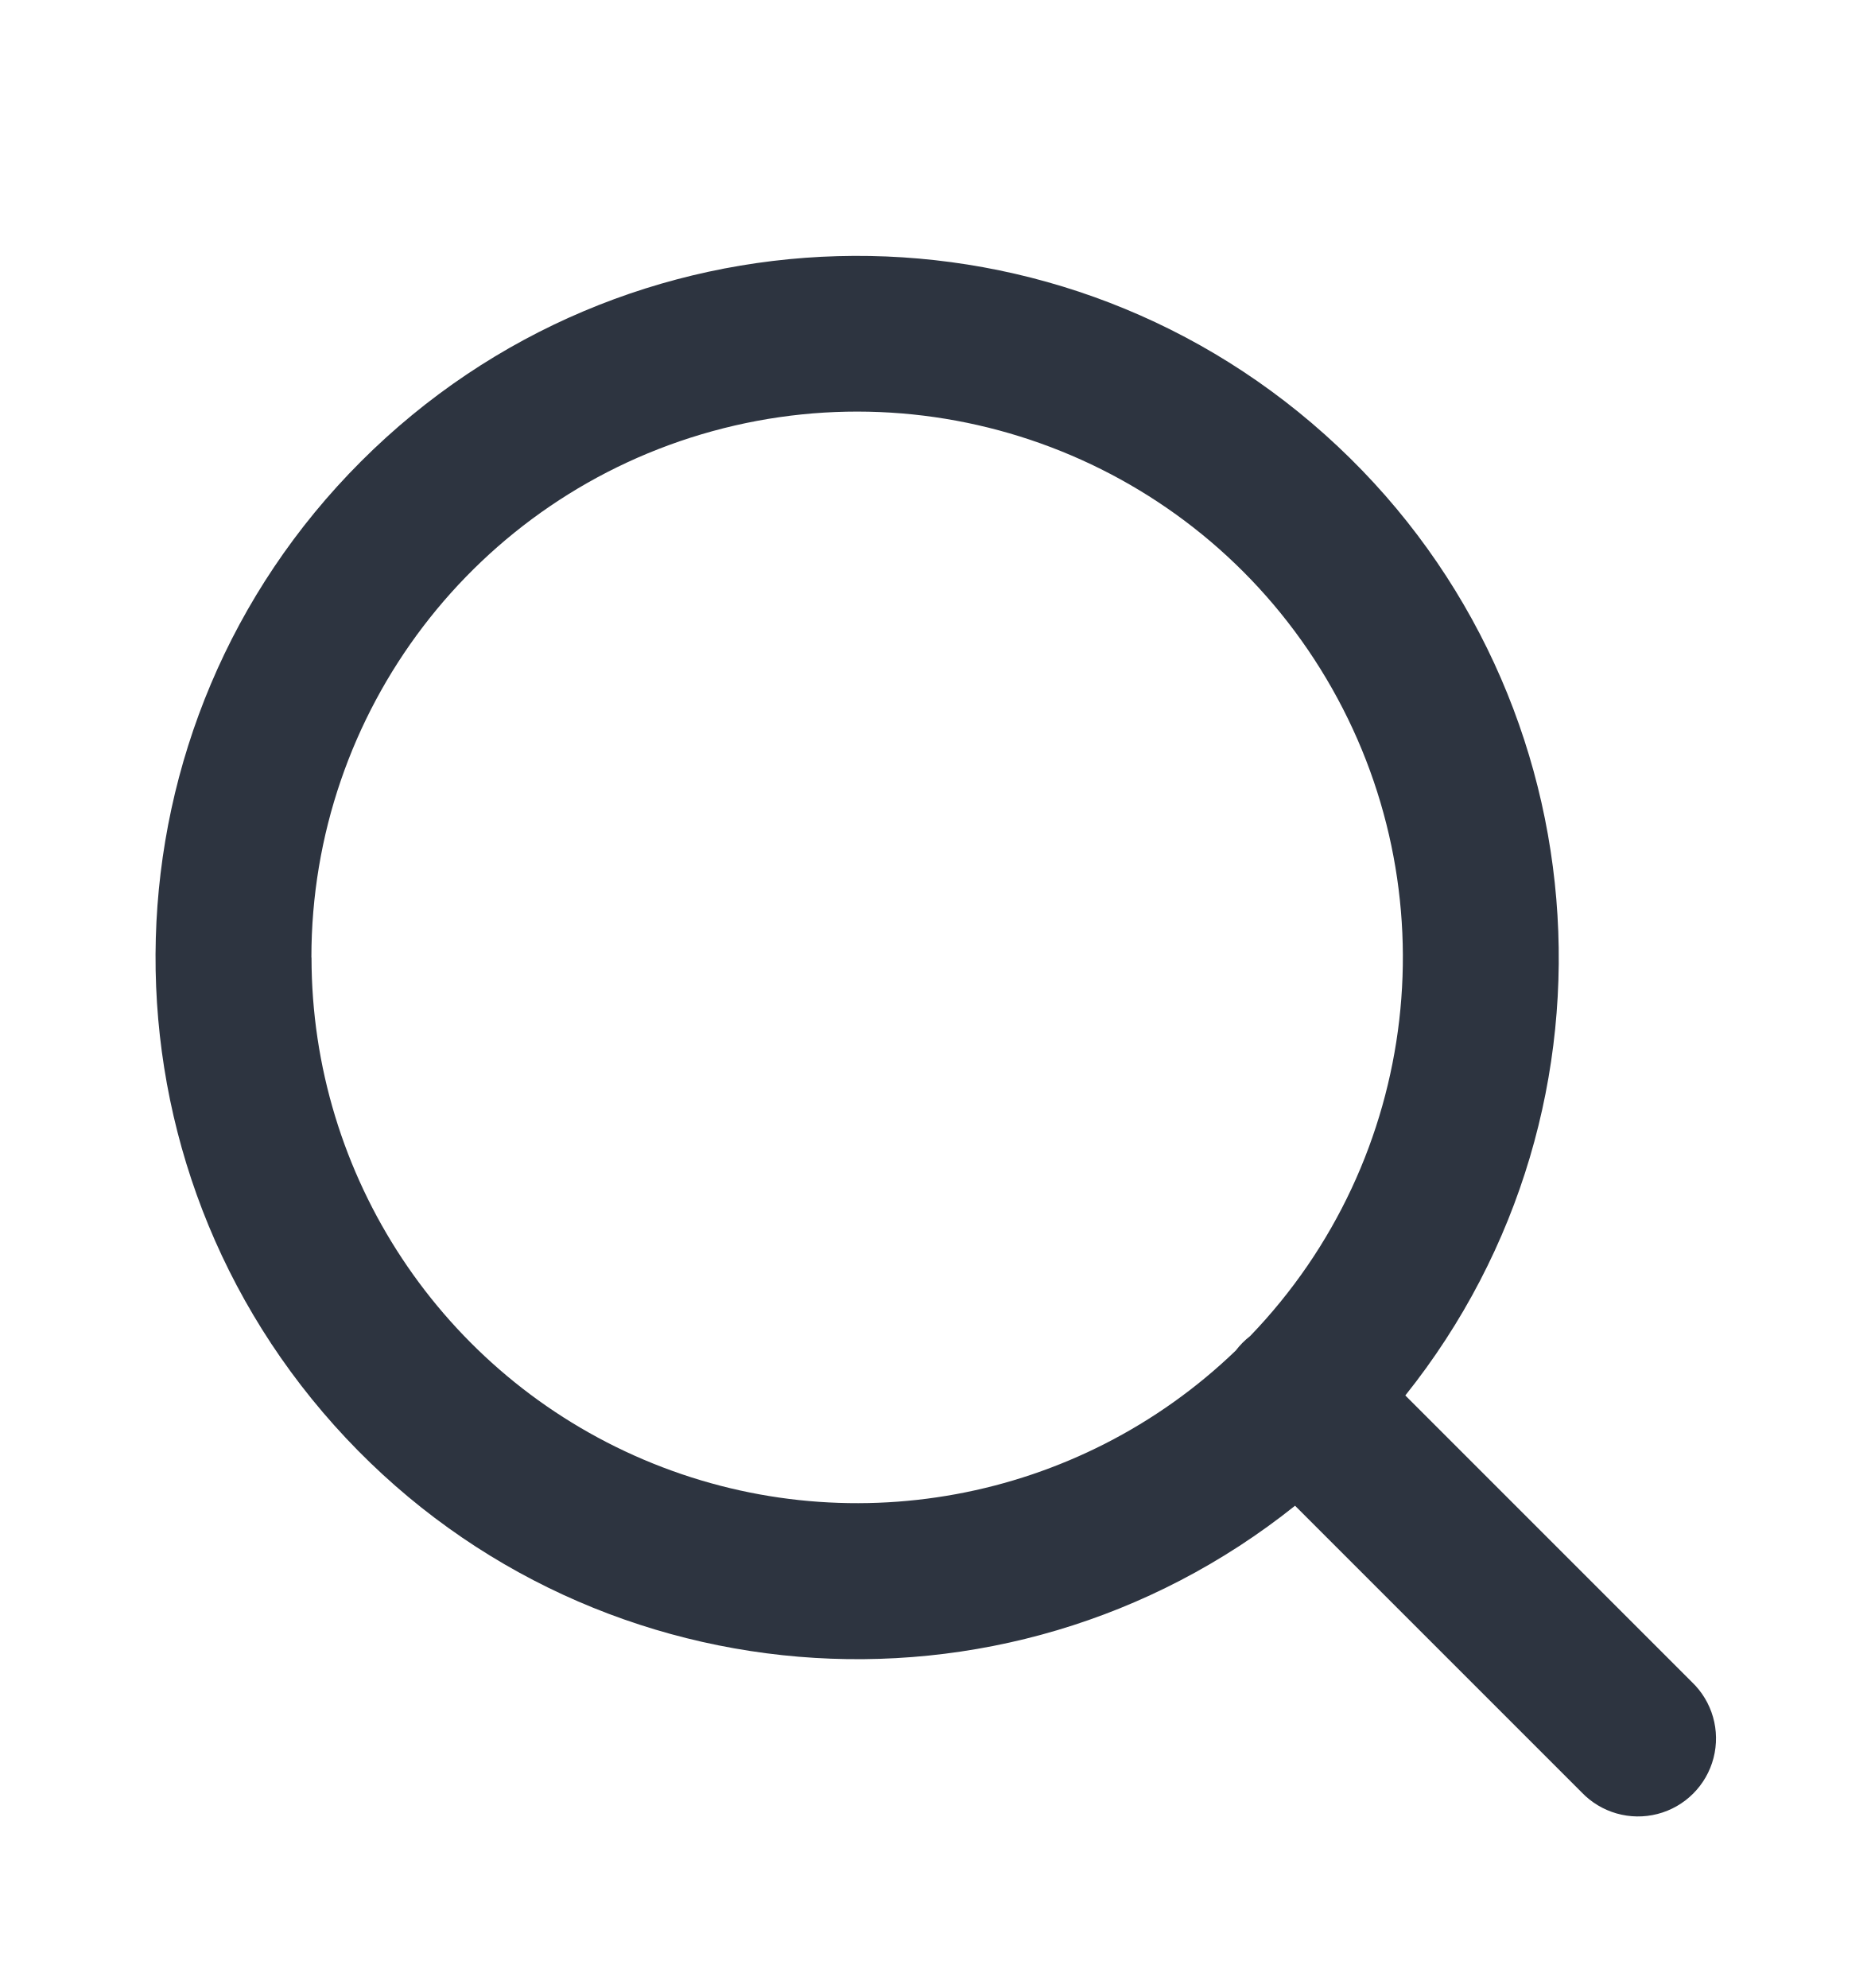
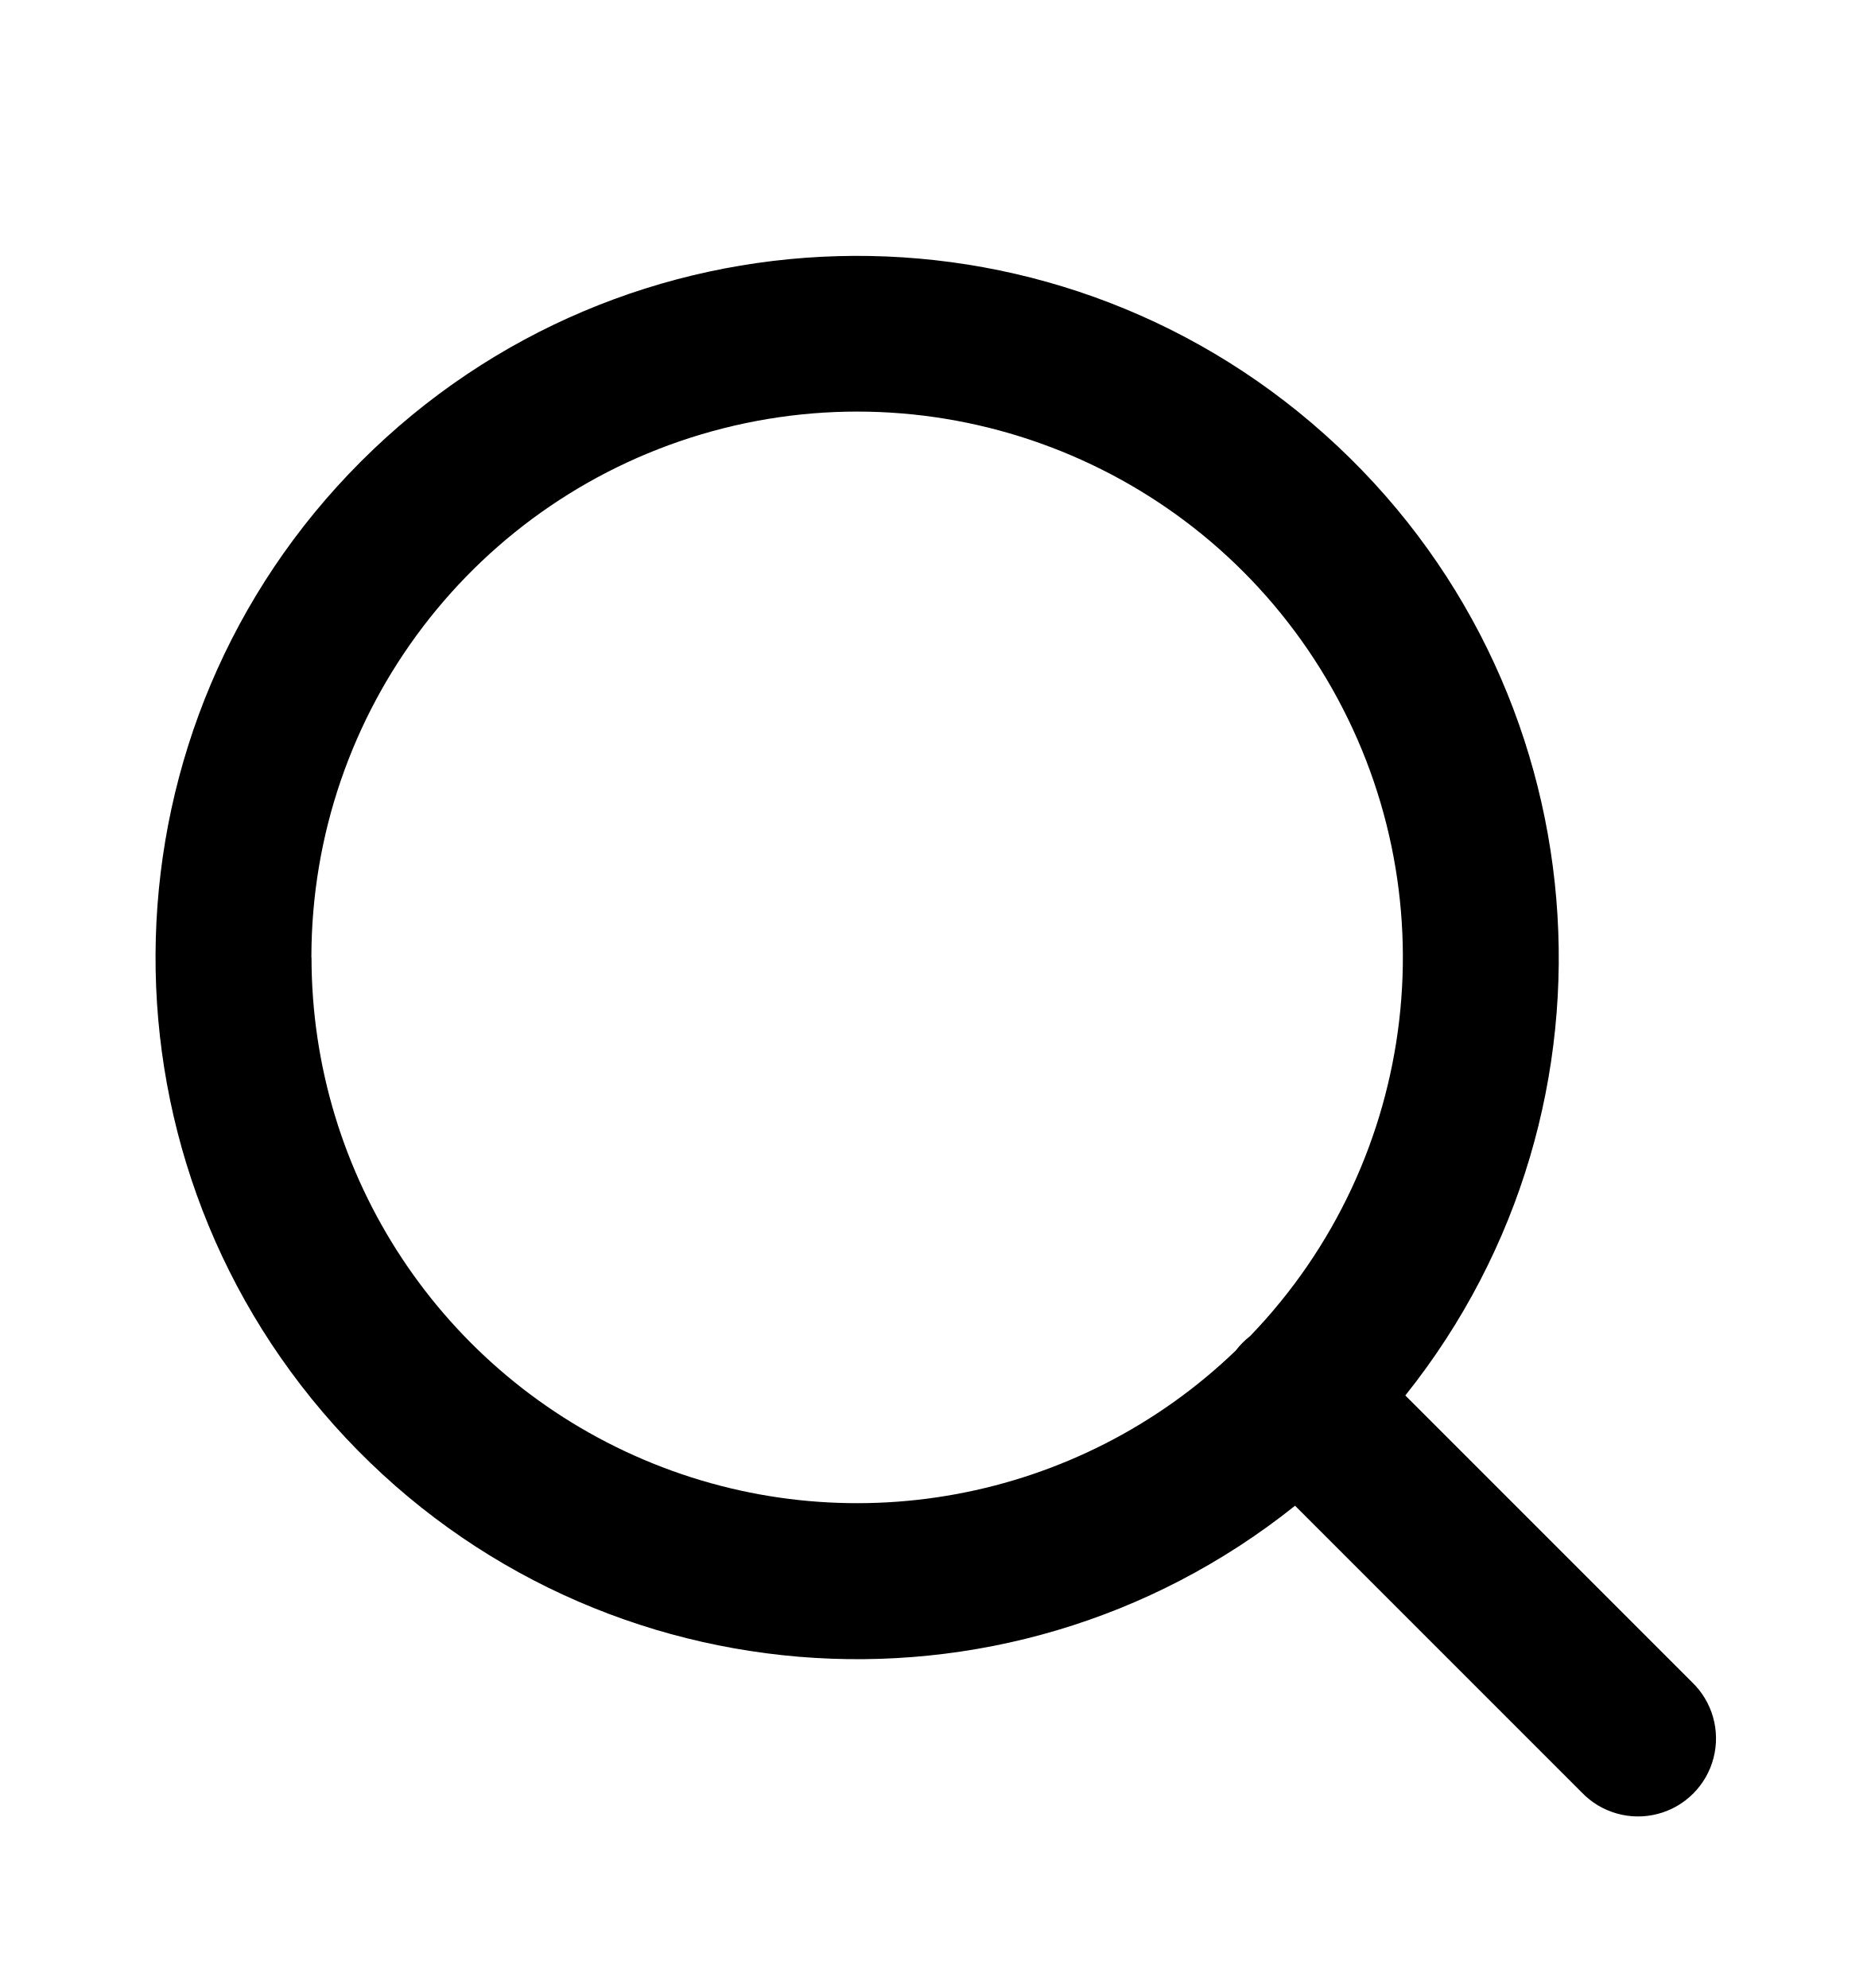
- <svg xmlns="http://www.w3.org/2000/svg" width="16" height="17" fill="none">
-   <path fill="#2D3440" fill-rule="evenodd" d="M2.663 8.188a4.667 4.667 0 1 1 8.028 3.237.671.671 0 0 0-.123.124 4.667 4.667 0 0 1-7.904-3.361Zm8.412 4.688a6 6 0 1 1 .943-.943l2.45 2.45a.667.667 0 1 1-.943.943l-2.45-2.45Z" clip-rule="evenodd" />
+ <svg xmlns="http://www.w3.org/2000/svg" width="16" height="17">
+   <path fill-rule="evenodd" d="M2.663 8.188a4.667 4.667 0 1 1 8.028 3.237.671.671 0 0 0-.123.124 4.667 4.667 0 0 1-7.904-3.361Zm8.412 4.688a6 6 0 1 1 .943-.943l2.45 2.45a.667.667 0 1 1-.943.943l-2.45-2.45Z" clip-rule="evenodd" fill="currentColor" />
</svg>
